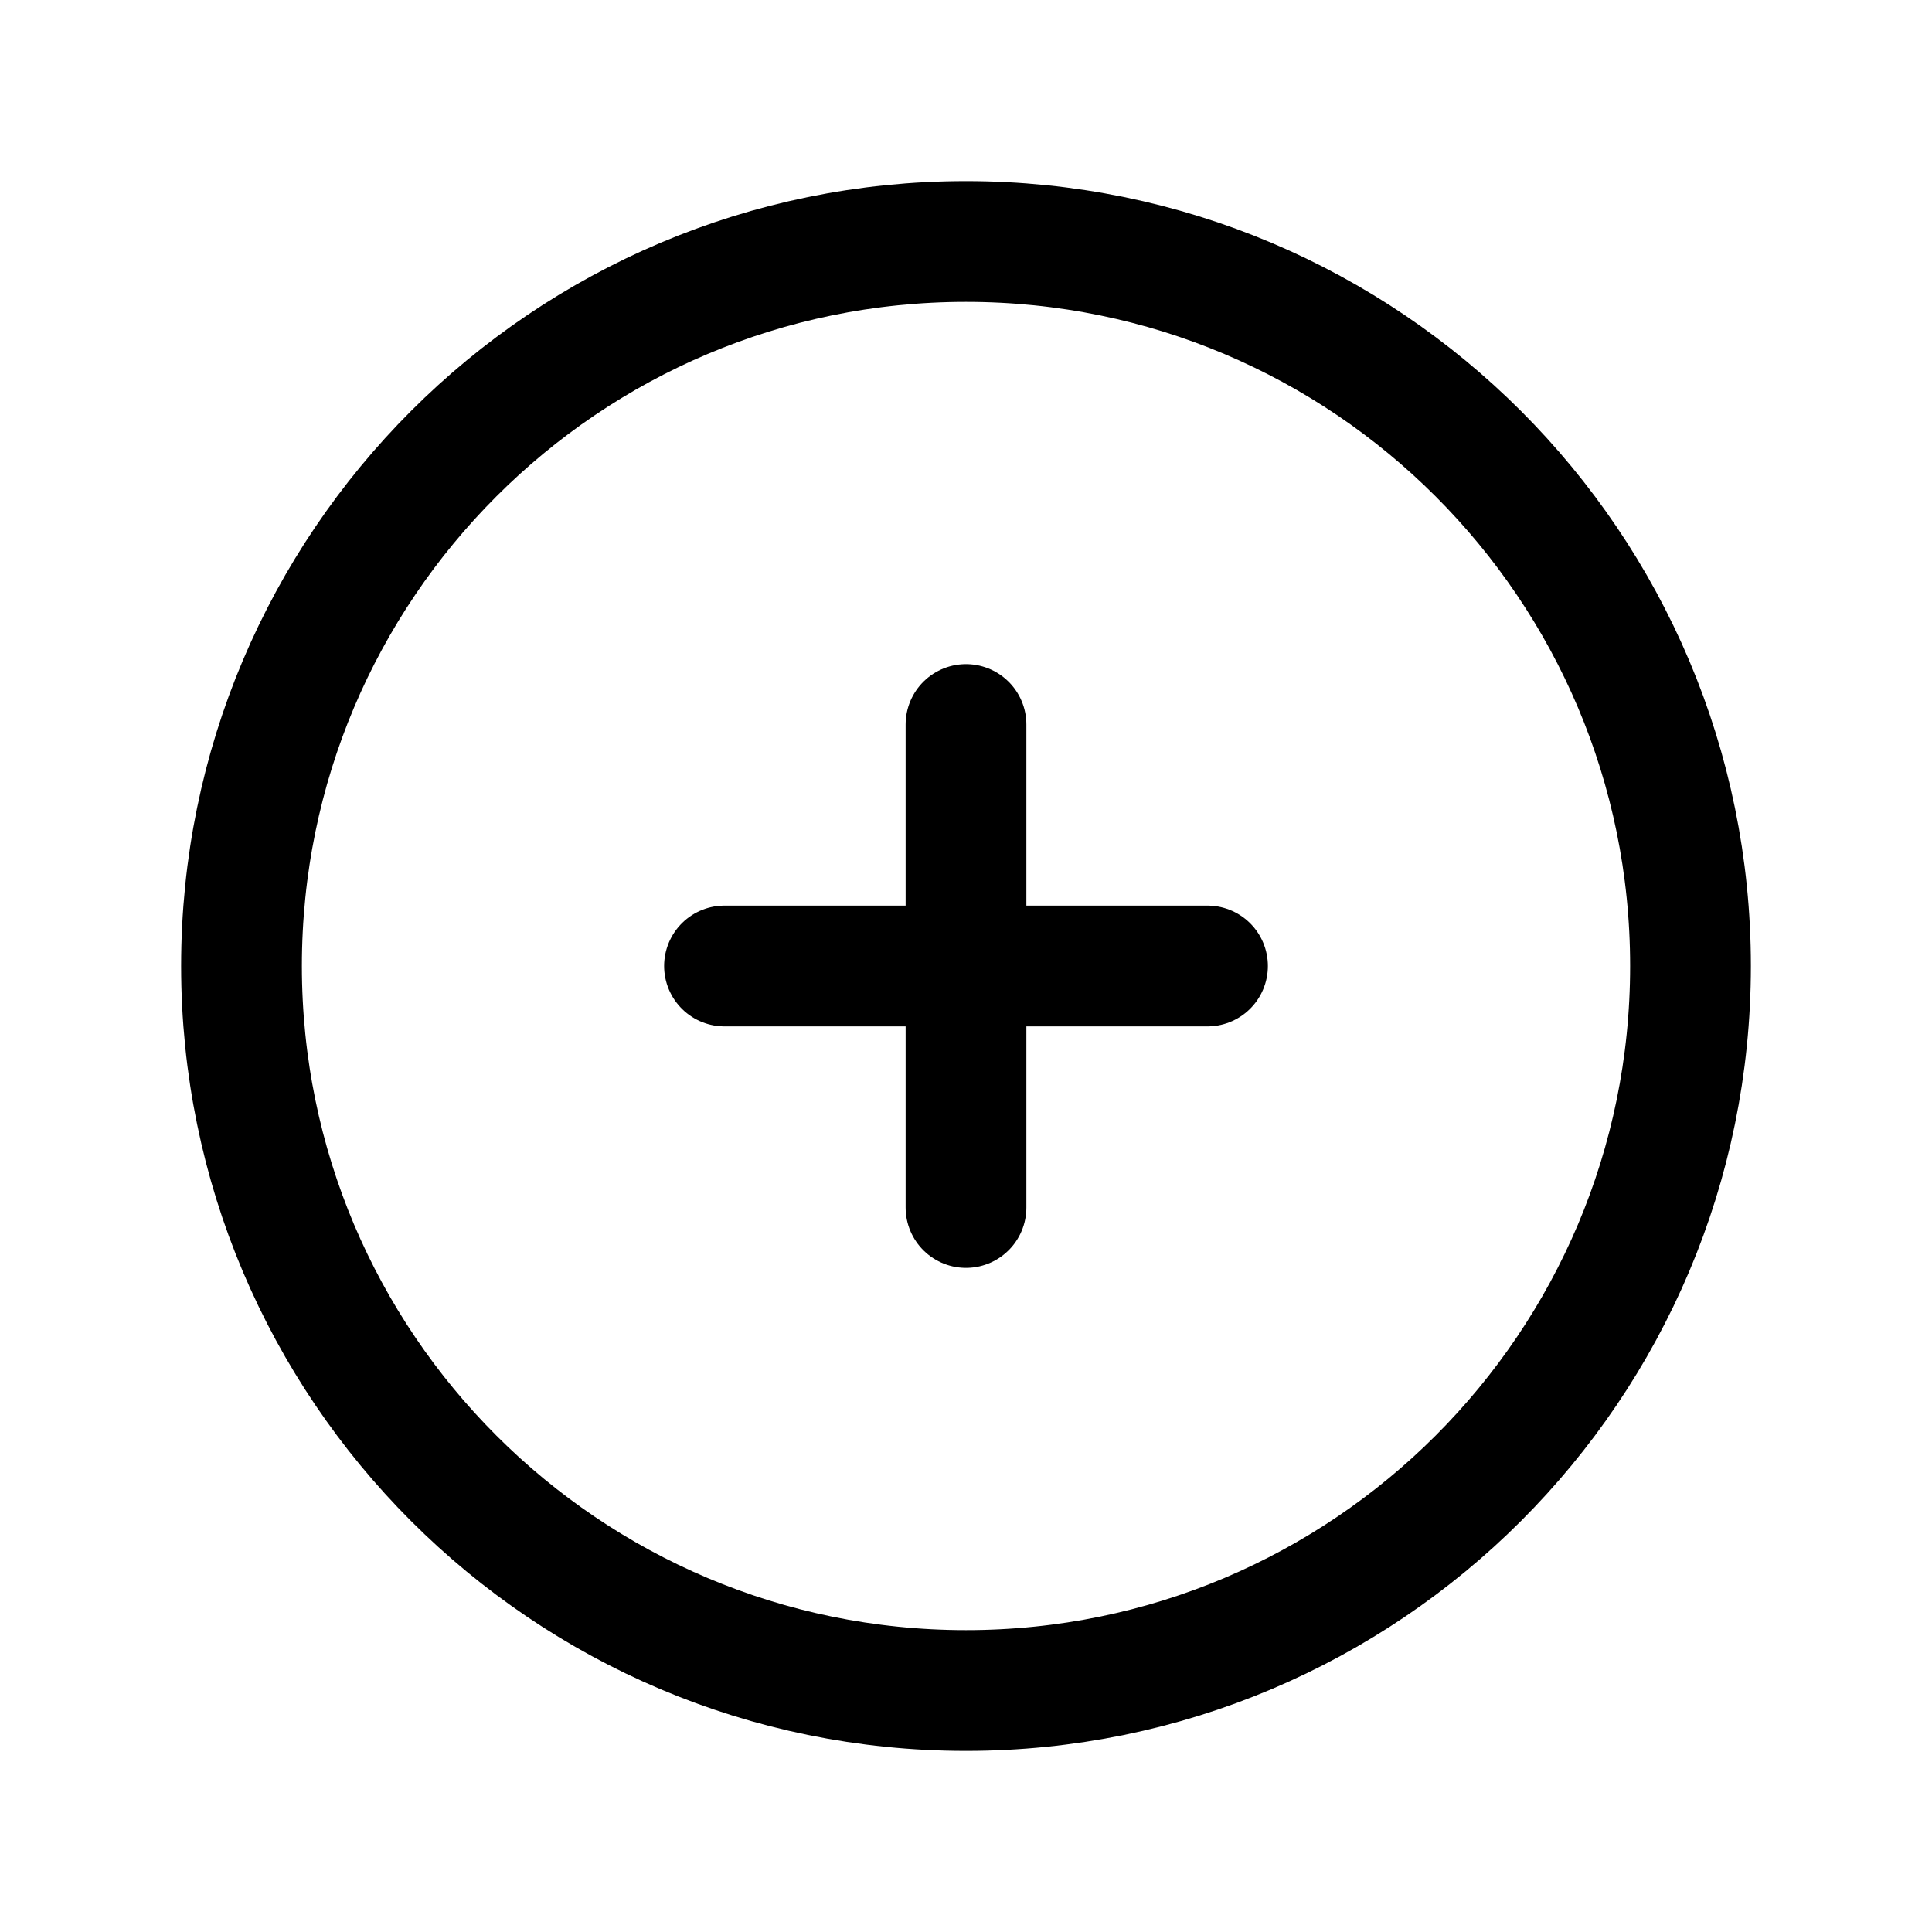
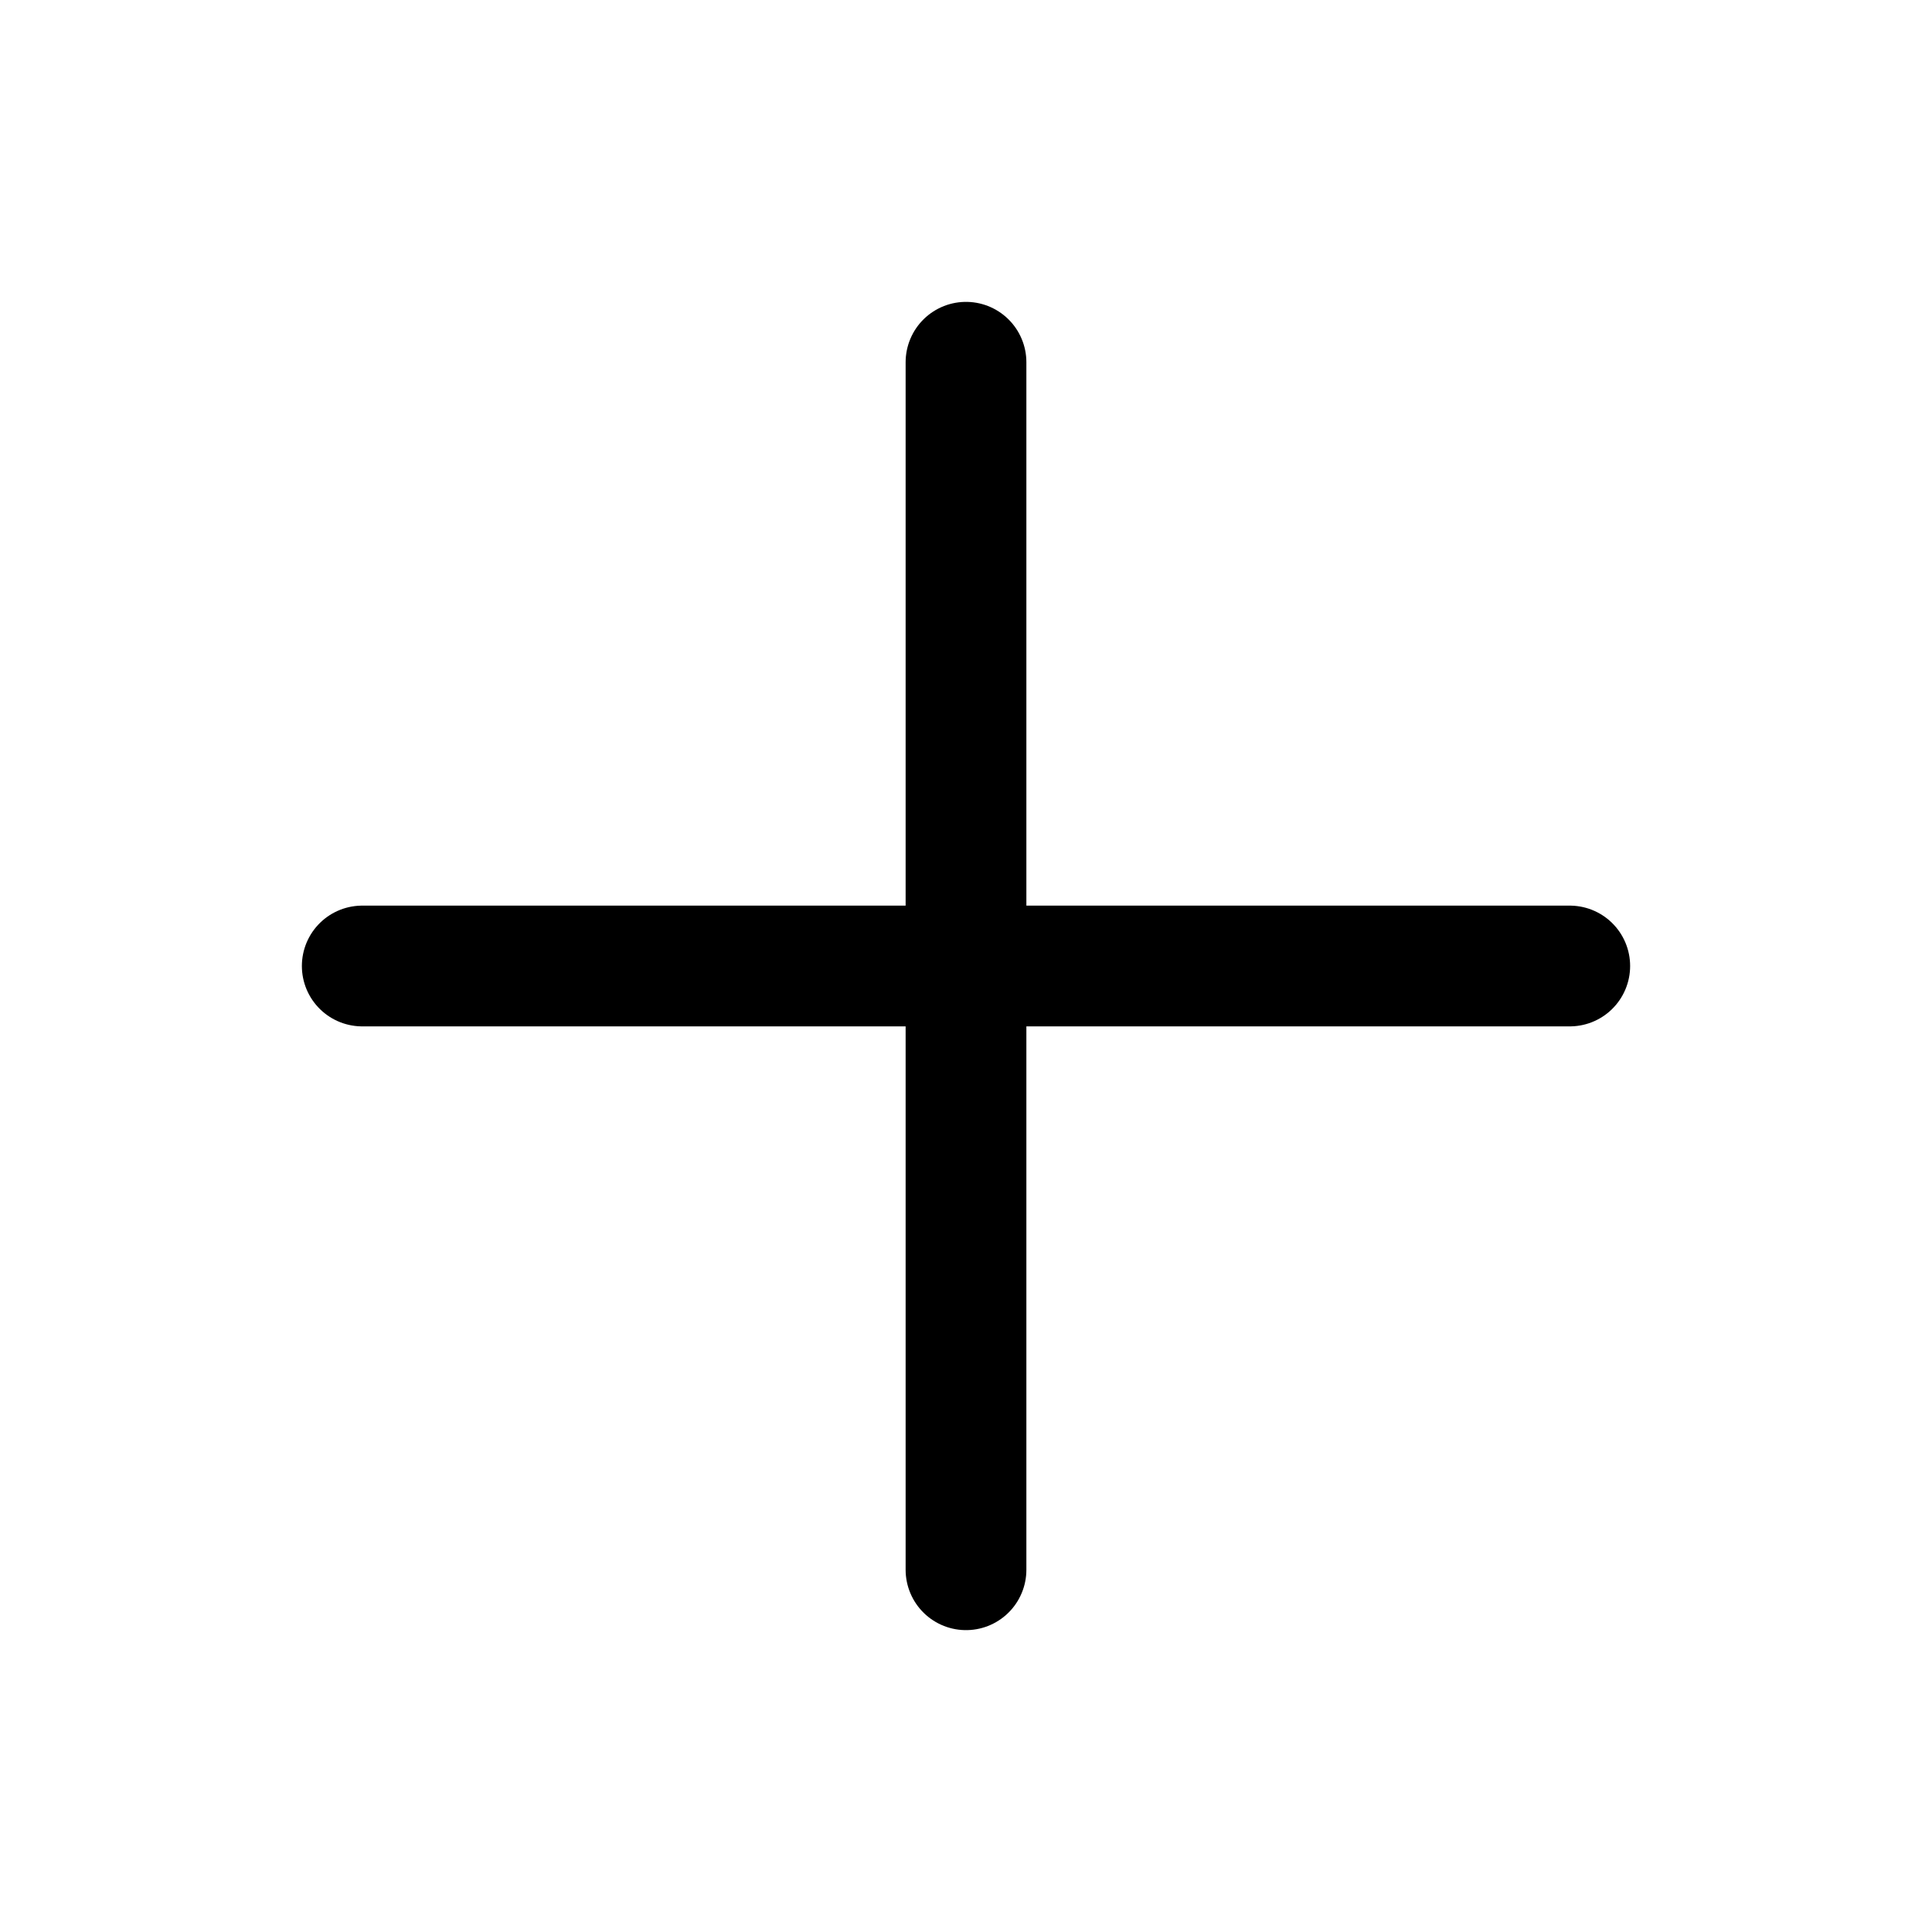
<svg xmlns="http://www.w3.org/2000/svg" fill="none" viewBox="0 0 24 24" stroke-width="1.5" stroke="currentColor" class="w-6 h-6">
-   <path stroke-linecap="round" stroke-linejoin="round" d="M12 9v6m3-3H9m12 0a9 9 0 11-18 0 9 9 0 0118 0z" />
+   <path stroke-linecap="round" stroke-linejoin="round" d="M12 4.5v15m7.5-7.5h-15" />
</svg>
